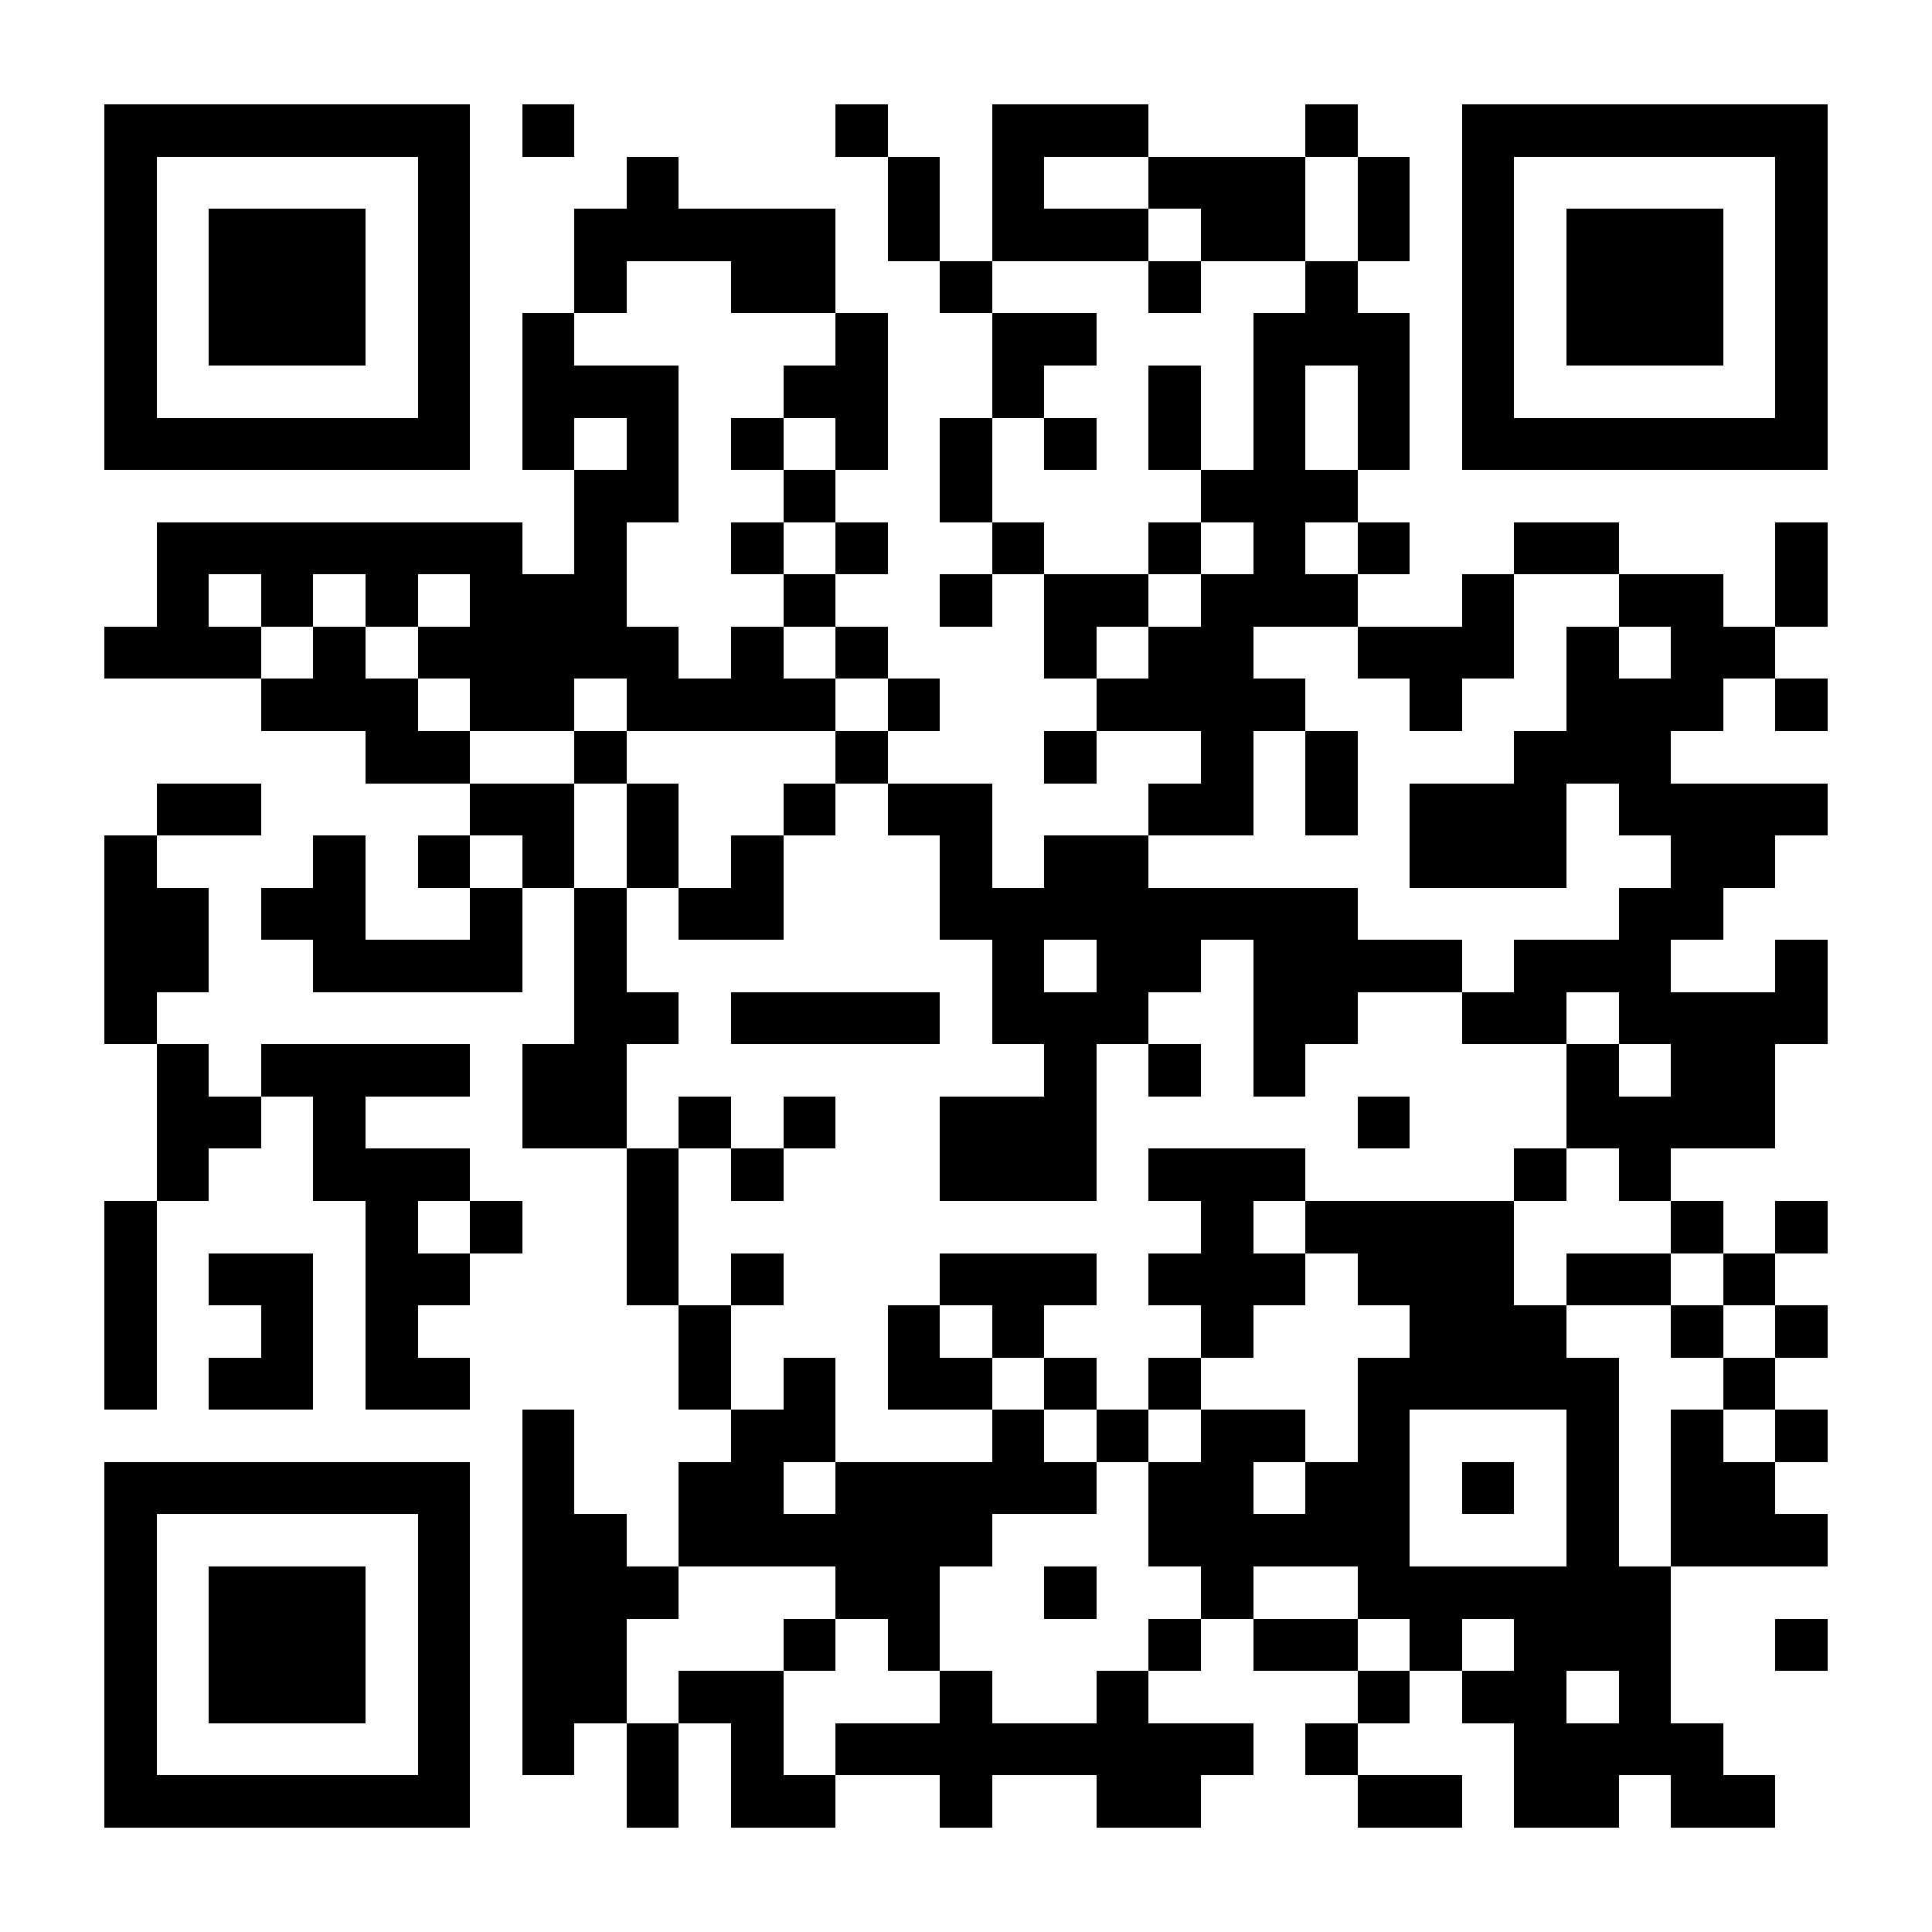
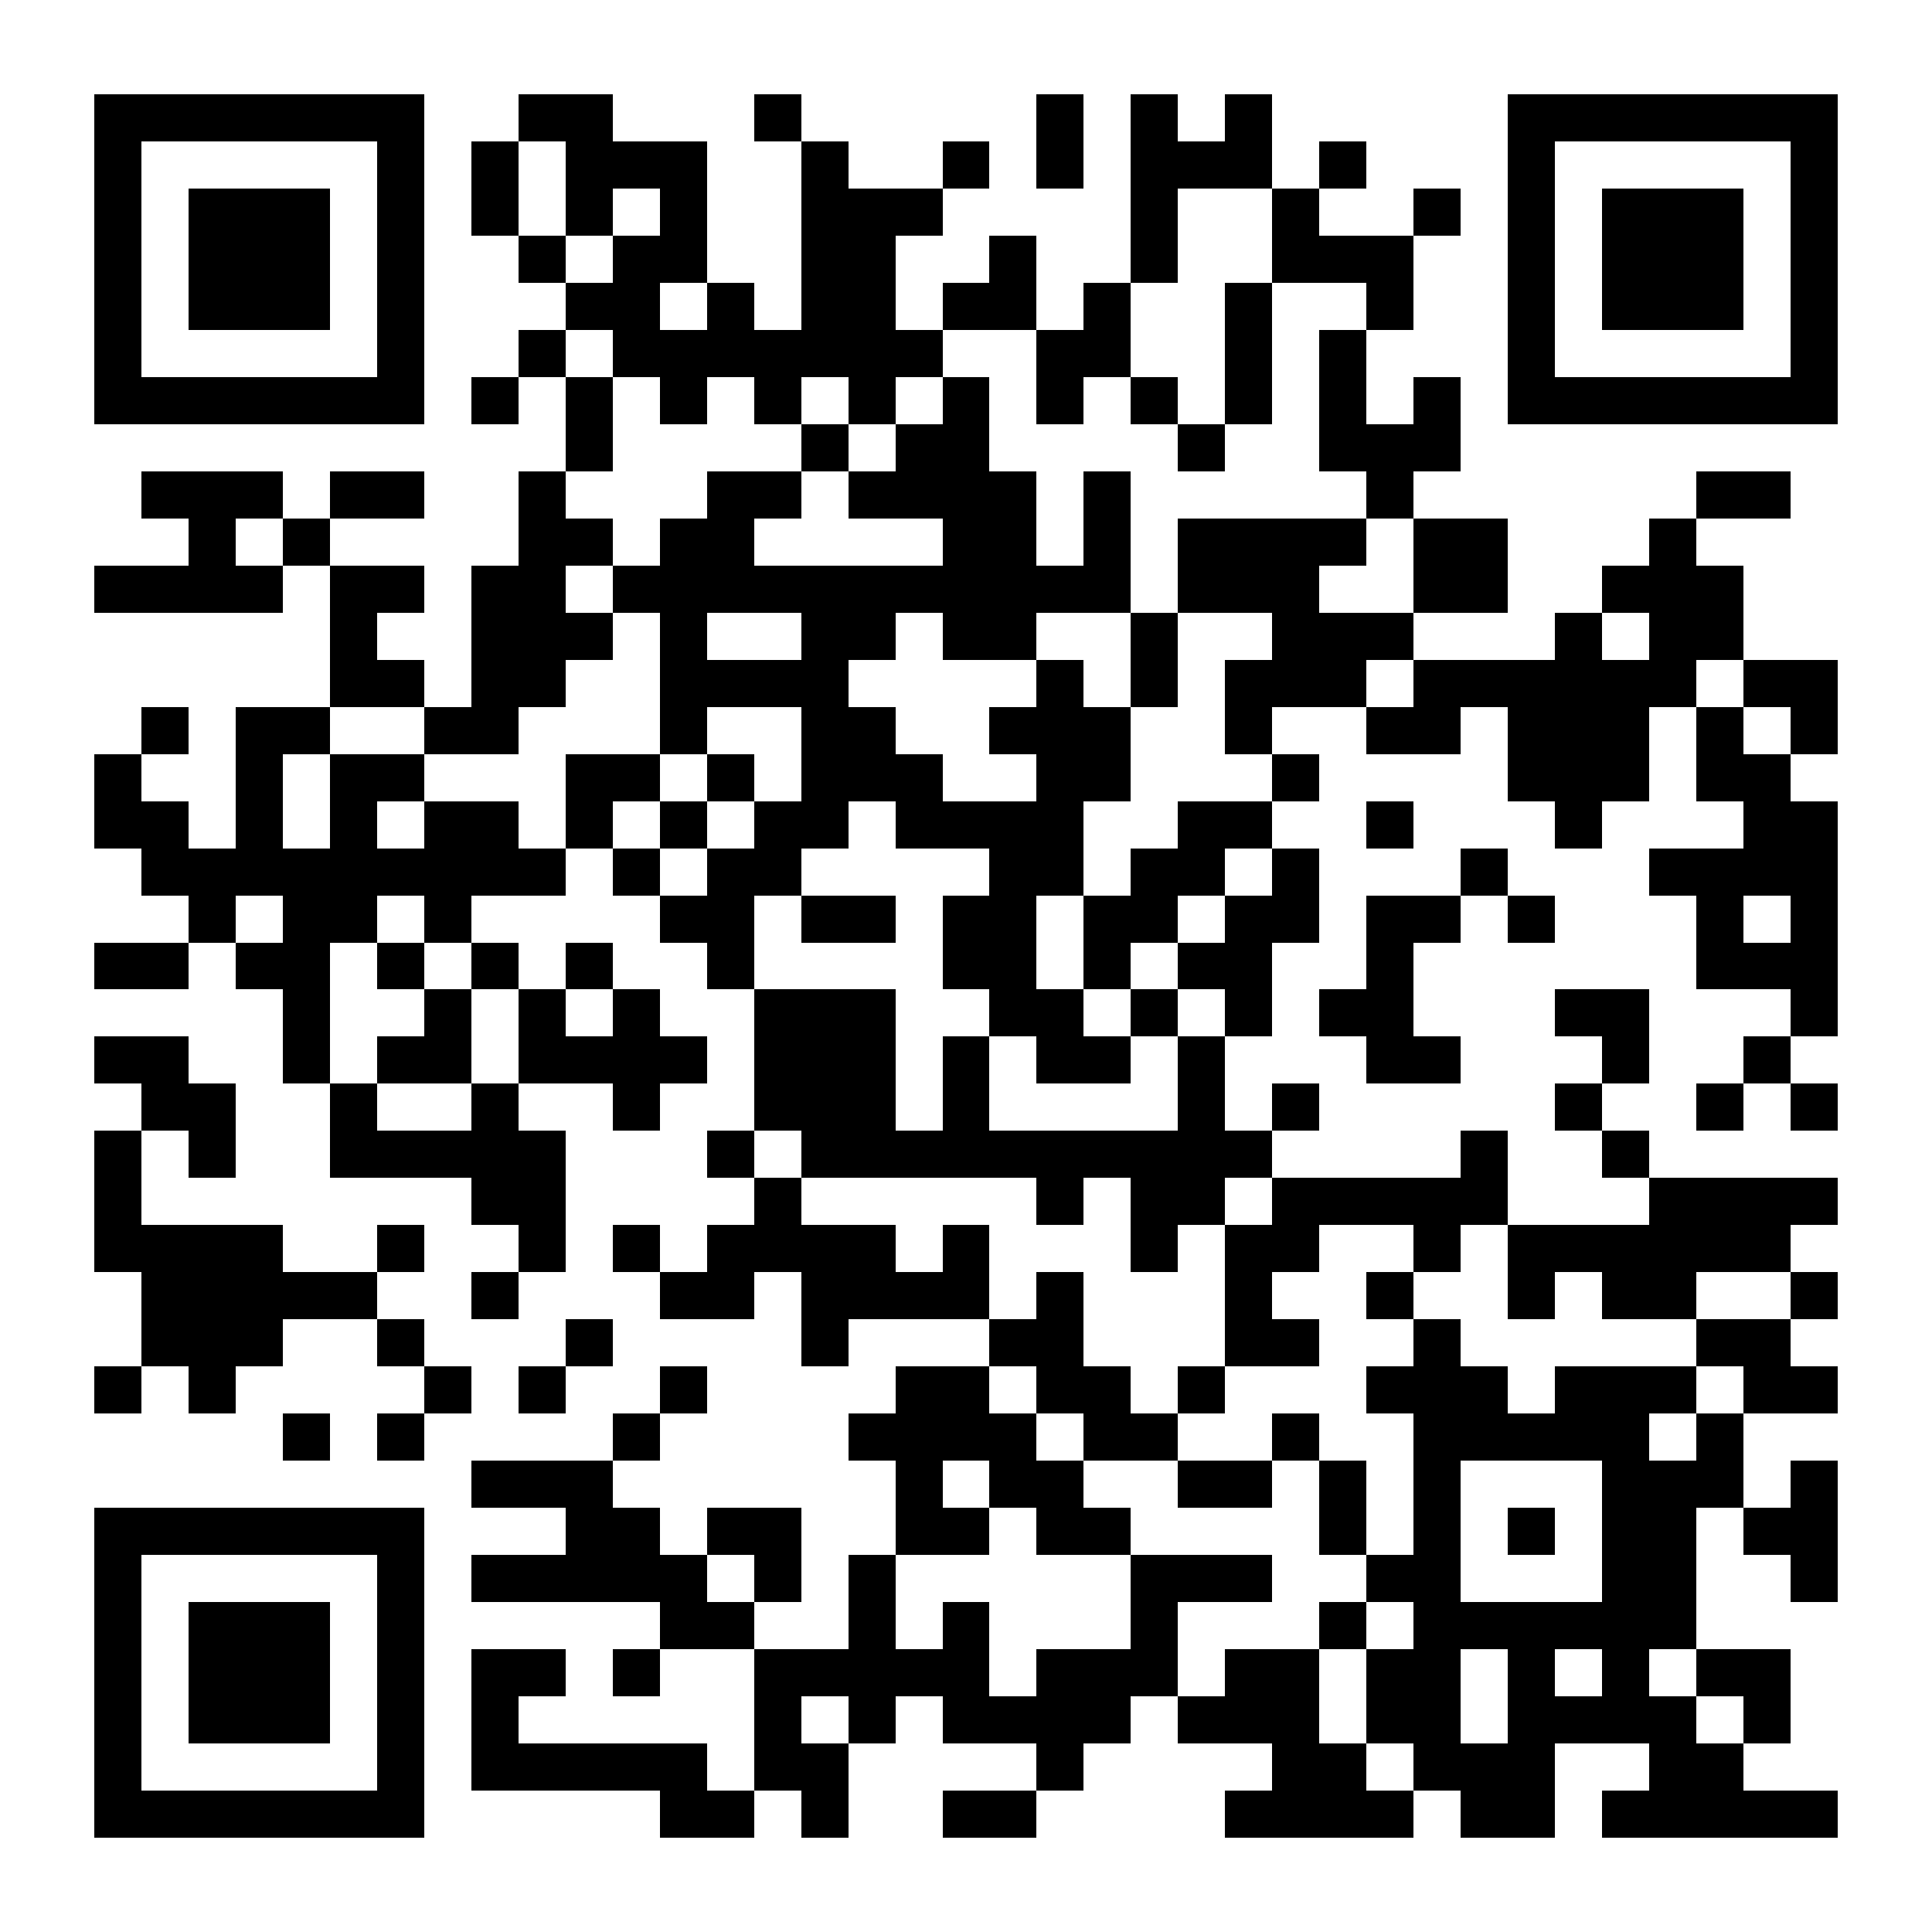
- <svg xmlns="http://www.w3.org/2000/svg" viewBox="0 0 37 37" shape-rendering="crispEdges">
-   <path fill="#ffffff" d="M0 0h37v37H0z" />
-   <path stroke="#000000" d="M2 2.5h7m1 0h1m5 0h1m2 0h3m3 0h1m2 0h7M2 3.5h1m5 0h1m3 0h1m4 0h1m1 0h1m2 0h3m1 0h1m1 0h1m5 0h1M2 4.5h1m1 0h3m1 0h1m2 0h5m1 0h1m1 0h3m1 0h2m1 0h1m1 0h1m1 0h3m1 0h1M2 5.5h1m1 0h3m1 0h1m2 0h1m2 0h2m2 0h1m3 0h1m2 0h1m2 0h1m1 0h3m1 0h1M2 6.5h1m1 0h3m1 0h1m1 0h1m5 0h1m2 0h2m3 0h3m1 0h1m1 0h3m1 0h1M2 7.5h1m5 0h1m1 0h3m2 0h2m2 0h1m2 0h1m1 0h1m1 0h1m1 0h1m5 0h1M2 8.5h7m1 0h1m1 0h1m1 0h1m1 0h1m1 0h1m1 0h1m1 0h1m1 0h1m1 0h1m1 0h7M11 9.5h2m2 0h1m2 0h1m4 0h3M3 10.5h7m1 0h1m2 0h1m1 0h1m2 0h1m2 0h1m1 0h1m1 0h1m2 0h2m3 0h1M3 11.5h1m1 0h1m1 0h1m1 0h3m3 0h1m2 0h1m1 0h2m1 0h3m2 0h1m2 0h2m1 0h1M2 12.5h3m1 0h1m1 0h5m1 0h1m1 0h1m3 0h1m1 0h2m2 0h3m1 0h1m1 0h2M5 13.5h3m1 0h2m1 0h4m1 0h1m3 0h4m2 0h1m2 0h3m1 0h1M7 14.5h2m2 0h1m4 0h1m3 0h1m2 0h1m1 0h1m3 0h3M3 15.5h2m4 0h2m1 0h1m2 0h1m1 0h2m3 0h2m1 0h1m1 0h3m1 0h4M2 16.5h1m3 0h1m1 0h1m1 0h1m1 0h1m1 0h1m3 0h1m1 0h2m5 0h3m2 0h2M2 17.5h2m1 0h2m2 0h1m1 0h1m1 0h2m3 0h8m5 0h2M2 18.5h2m2 0h4m1 0h1m7 0h1m1 0h2m1 0h4m1 0h3m2 0h1M2 19.5h1m8 0h2m1 0h4m1 0h3m2 0h2m2 0h2m1 0h4M3 20.5h1m1 0h4m1 0h2m8 0h1m1 0h1m1 0h1m5 0h1m1 0h2M3 21.5h2m1 0h1m3 0h2m1 0h1m1 0h1m2 0h3m5 0h1m3 0h4M3 22.5h1m2 0h3m3 0h1m1 0h1m3 0h3m1 0h3m4 0h1m1 0h1M2 23.5h1m4 0h1m1 0h1m2 0h1m10 0h1m1 0h4m3 0h1m1 0h1M2 24.5h1m1 0h2m1 0h2m3 0h1m1 0h1m3 0h3m1 0h3m1 0h3m1 0h2m1 0h1M2 25.5h1m2 0h1m1 0h1m5 0h1m3 0h1m1 0h1m3 0h1m3 0h3m2 0h1m1 0h1M2 26.5h1m1 0h2m1 0h2m4 0h1m1 0h1m1 0h2m1 0h1m1 0h1m3 0h5m2 0h1M10 27.5h1m3 0h2m3 0h1m1 0h1m1 0h2m1 0h1m3 0h1m1 0h1m1 0h1M2 28.5h7m1 0h1m2 0h2m1 0h5m1 0h2m1 0h2m1 0h1m1 0h1m1 0h2M2 29.5h1m5 0h1m1 0h2m1 0h6m3 0h5m3 0h1m1 0h3M2 30.5h1m1 0h3m1 0h1m1 0h3m3 0h2m2 0h1m2 0h1m2 0h6M2 31.5h1m1 0h3m1 0h1m1 0h2m3 0h1m1 0h1m4 0h1m1 0h2m1 0h1m1 0h3m2 0h1M2 32.5h1m1 0h3m1 0h1m1 0h2m1 0h2m3 0h1m2 0h1m4 0h1m1 0h2m1 0h1M2 33.5h1m5 0h1m1 0h1m1 0h1m1 0h1m1 0h8m1 0h1m3 0h4M2 34.5h7m3 0h1m1 0h2m2 0h1m2 0h2m3 0h2m1 0h2m1 0h2" />
+ <svg xmlns="http://www.w3.org/2000/svg" viewBox="0 0 41 41" shape-rendering="crispEdges">
+   <path fill="#ffffff" d="M0 0h41v41H0z" />
+   <path stroke="#000000" d="M2 2.5h7m2 0h2m3 0h1m5 0h1m1 0h1m1 0h1m5 0h7M2 3.5h1m5 0h1m1 0h1m1 0h3m2 0h1m2 0h1m1 0h1m1 0h3m1 0h1m3 0h1m5 0h1M2 4.5h1m1 0h3m1 0h1m1 0h1m1 0h1m1 0h1m2 0h3m4 0h1m2 0h1m2 0h1m1 0h1m1 0h3m1 0h1M2 5.5h1m1 0h3m1 0h1m2 0h1m1 0h2m2 0h2m2 0h1m2 0h1m2 0h3m2 0h1m1 0h3m1 0h1M2 6.5h1m1 0h3m1 0h1m3 0h2m1 0h1m1 0h2m1 0h2m1 0h1m2 0h1m2 0h1m2 0h1m1 0h3m1 0h1M2 7.5h1m5 0h1m2 0h1m1 0h7m2 0h2m2 0h1m1 0h1m3 0h1m5 0h1M2 8.5h7m1 0h1m1 0h1m1 0h1m1 0h1m1 0h1m1 0h1m1 0h1m1 0h1m1 0h1m1 0h1m1 0h1m1 0h7M12 9.5h1m4 0h1m1 0h2m4 0h1m2 0h3M3 10.5h3m1 0h2m2 0h1m3 0h2m1 0h4m1 0h1m5 0h1m6 0h2M4 11.5h1m1 0h1m4 0h2m1 0h2m4 0h2m1 0h1m1 0h4m1 0h2m3 0h1M2 12.5h4m1 0h2m1 0h2m1 0h11m1 0h3m2 0h2m2 0h3M7 13.5h1m2 0h3m1 0h1m2 0h2m1 0h2m2 0h1m2 0h3m3 0h1m1 0h2M7 14.5h2m1 0h2m2 0h4m4 0h1m1 0h1m1 0h3m1 0h6m1 0h2M3 15.5h1m1 0h2m2 0h2m3 0h1m2 0h2m2 0h3m2 0h1m2 0h2m1 0h3m1 0h1m1 0h1M2 16.5h1m2 0h1m1 0h2m3 0h2m1 0h1m1 0h3m2 0h2m3 0h1m4 0h3m1 0h2M2 17.5h2m1 0h1m1 0h1m1 0h2m1 0h1m1 0h1m1 0h2m1 0h4m2 0h2m2 0h1m3 0h1m3 0h2M3 18.5h9m1 0h1m1 0h2m4 0h2m1 0h2m1 0h1m3 0h1m3 0h4M4 19.5h1m1 0h2m1 0h1m4 0h2m1 0h2m1 0h2m1 0h2m1 0h2m1 0h2m1 0h1m3 0h1m1 0h1M2 20.5h2m1 0h2m1 0h1m1 0h1m1 0h1m2 0h1m4 0h2m1 0h1m1 0h2m2 0h1m6 0h3M6 21.5h1m2 0h1m1 0h1m1 0h1m2 0h3m2 0h2m1 0h1m1 0h1m1 0h2m3 0h2m3 0h1M2 22.5h2m2 0h1m1 0h2m1 0h4m1 0h3m1 0h1m1 0h2m1 0h1m3 0h2m3 0h1m2 0h1M3 23.5h2m2 0h1m2 0h1m2 0h1m2 0h3m1 0h1m4 0h1m1 0h1m5 0h1m2 0h1m1 0h1M2 24.5h1m1 0h1m2 0h5m3 0h1m1 0h10m4 0h1m2 0h1M2 25.5h1m7 0h2m4 0h1m5 0h1m1 0h2m1 0h5m3 0h4M2 26.5h4m2 0h1m2 0h1m1 0h1m1 0h4m1 0h1m3 0h1m1 0h2m2 0h1m1 0h6M3 27.5h5m2 0h1m3 0h2m1 0h4m1 0h1m3 0h1m2 0h1m2 0h1m1 0h2m2 0h1M3 28.5h3m2 0h1m3 0h1m4 0h1m3 0h2m3 0h2m2 0h1m5 0h2M2 29.5h1m1 0h1m4 0h1m1 0h1m2 0h1m4 0h2m1 0h2m1 0h1m3 0h3m1 0h3m1 0h2M6 30.5h1m1 0h1m4 0h1m4 0h4m1 0h2m2 0h1m2 0h5m1 0h1M10 31.5h3m6 0h1m1 0h2m2 0h2m1 0h1m1 0h1m3 0h3m1 0h1M2 32.5h7m3 0h2m1 0h2m2 0h2m1 0h2m4 0h1m1 0h1m1 0h1m1 0h2m1 0h2M2 33.5h1m5 0h1m1 0h5m1 0h1m1 0h1m5 0h3m2 0h2m3 0h2m2 0h1M2 34.5h1m1 0h3m1 0h1m5 0h2m2 0h1m1 0h1m3 0h1m3 0h1m1 0h6M2 35.5h1m1 0h3m1 0h1m1 0h2m1 0h1m2 0h5m1 0h3m1 0h2m1 0h2m1 0h1m1 0h1m1 0h2M2 36.5h1m1 0h3m1 0h1m1 0h1m5 0h1m1 0h1m1 0h4m1 0h3m1 0h2m1 0h4m1 0h1M2 37.5h1m5 0h1m1 0h5m1 0h2m4 0h1m4 0h2m1 0h3m2 0h2M2 38.5h7m5 0h2m1 0h1m2 0h2m4 0h4m1 0h2m1 0h5" />
</svg>
